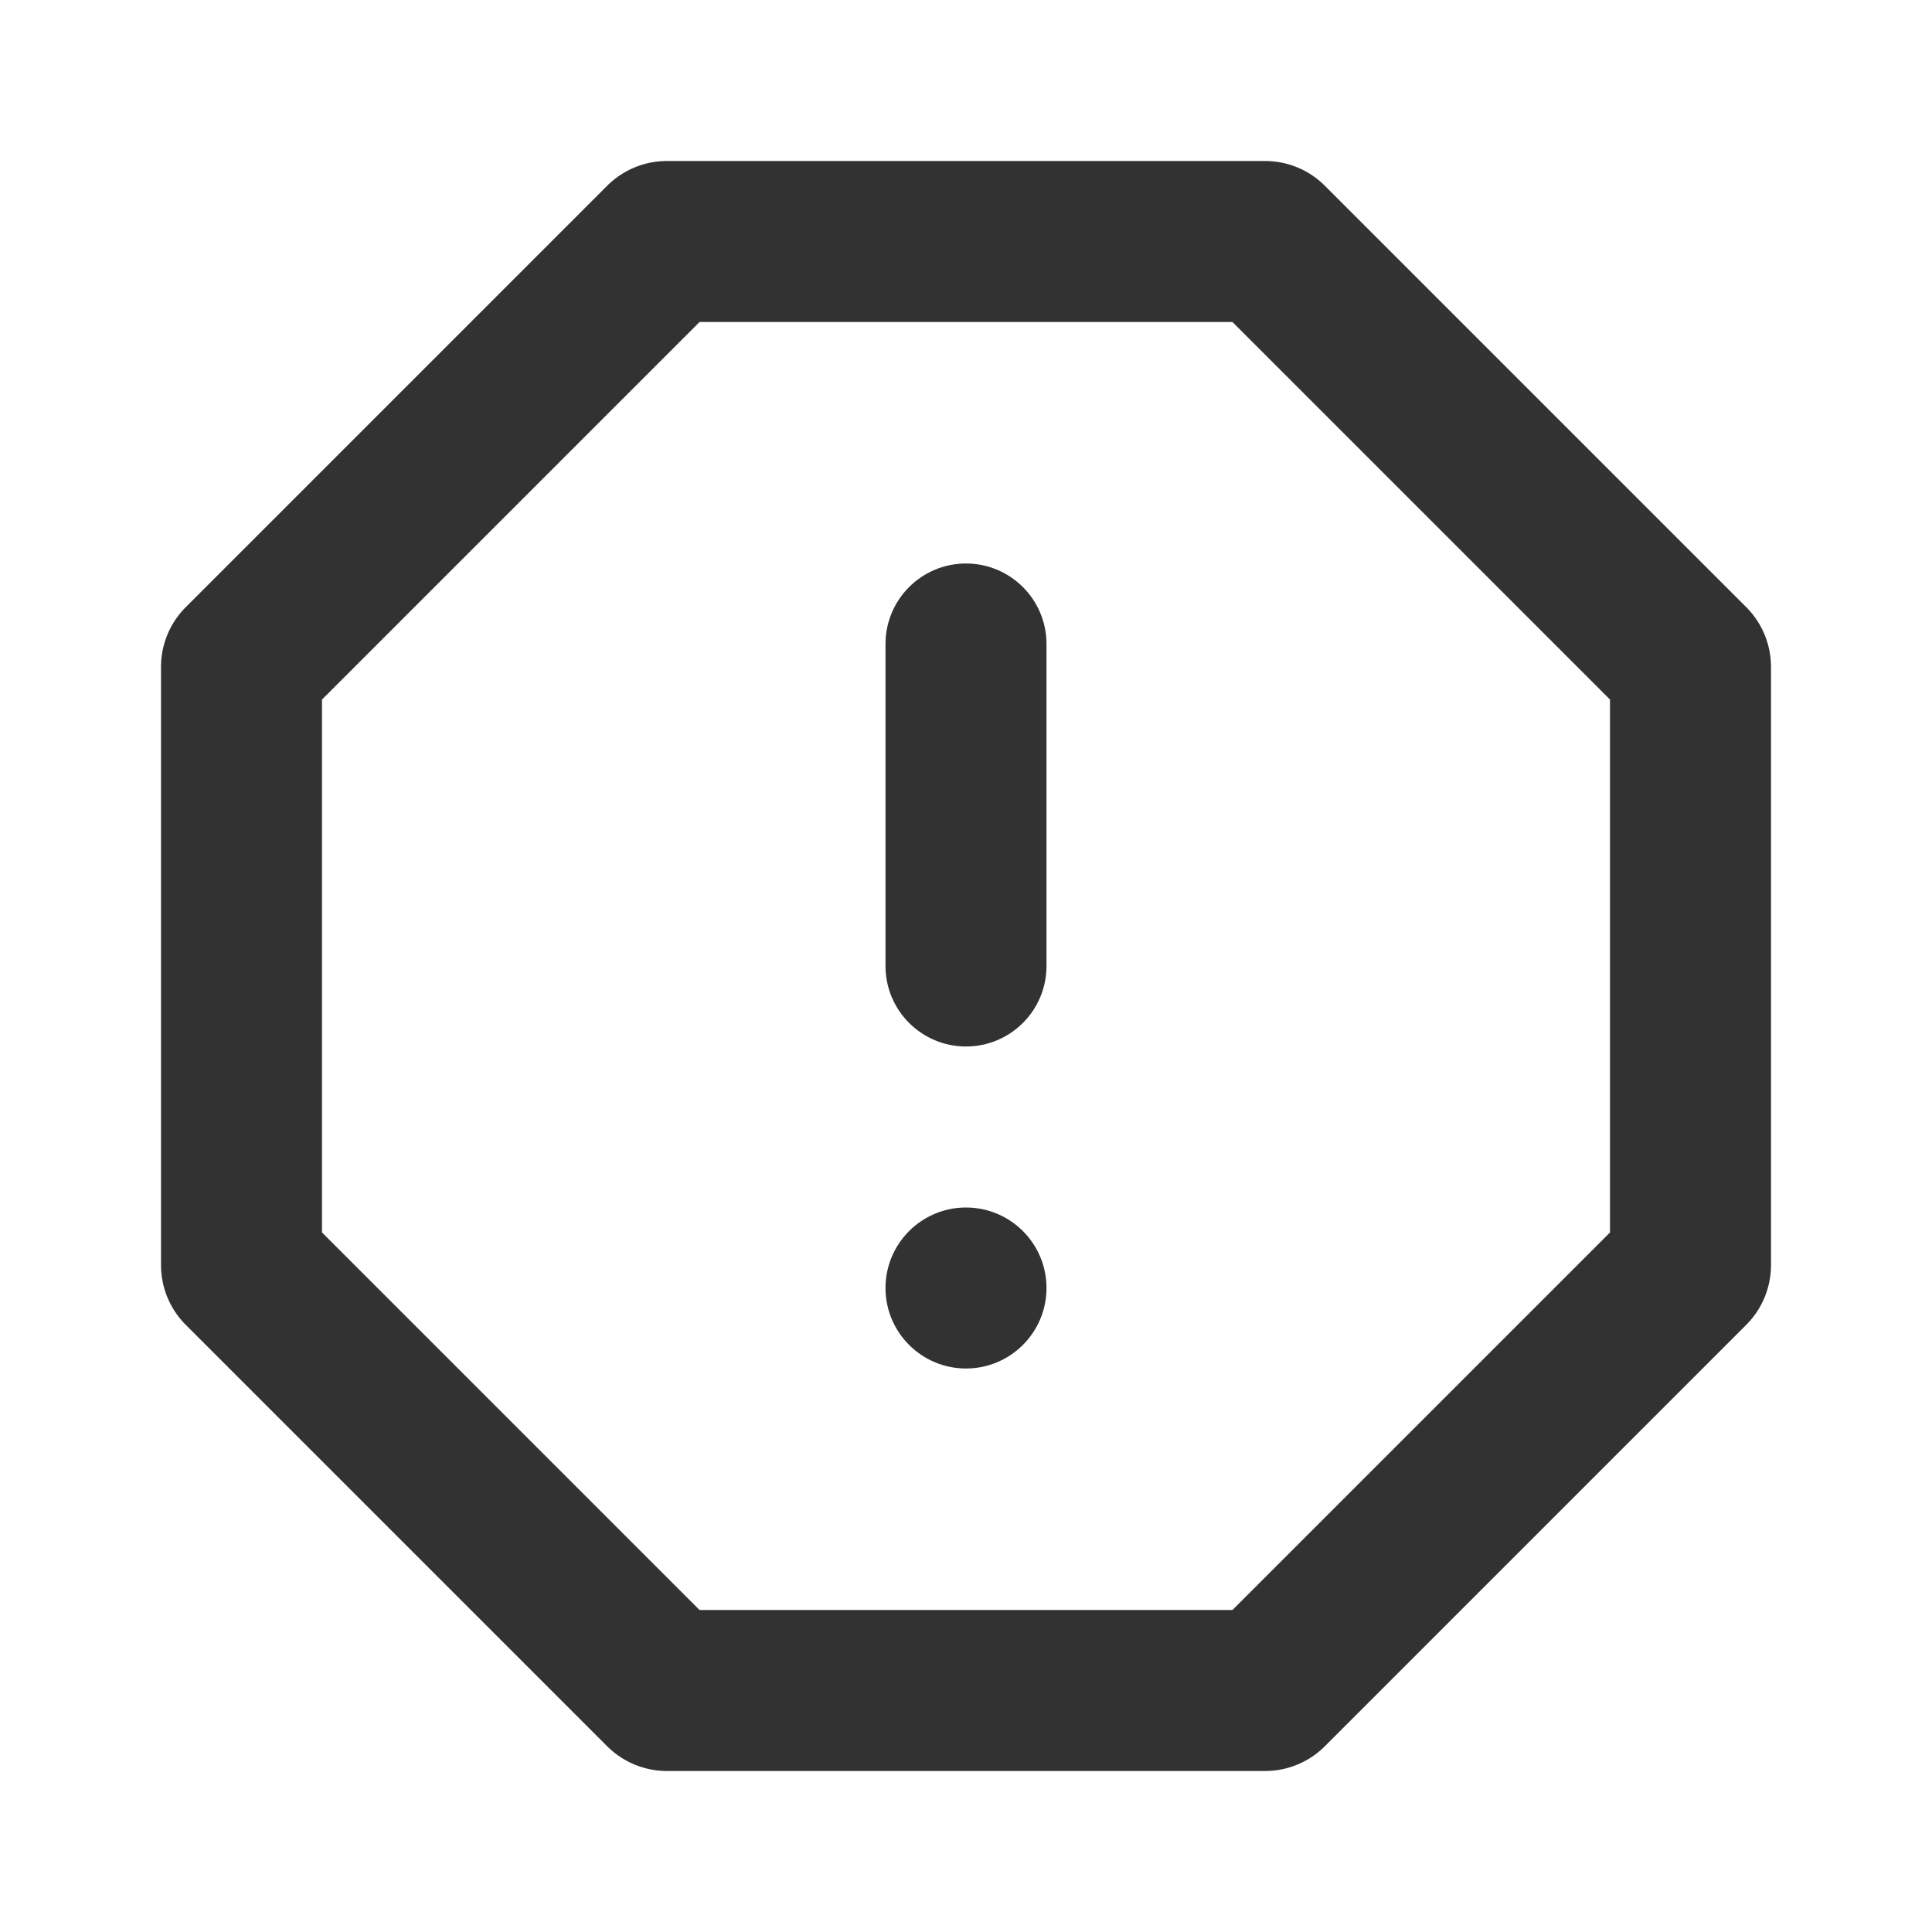
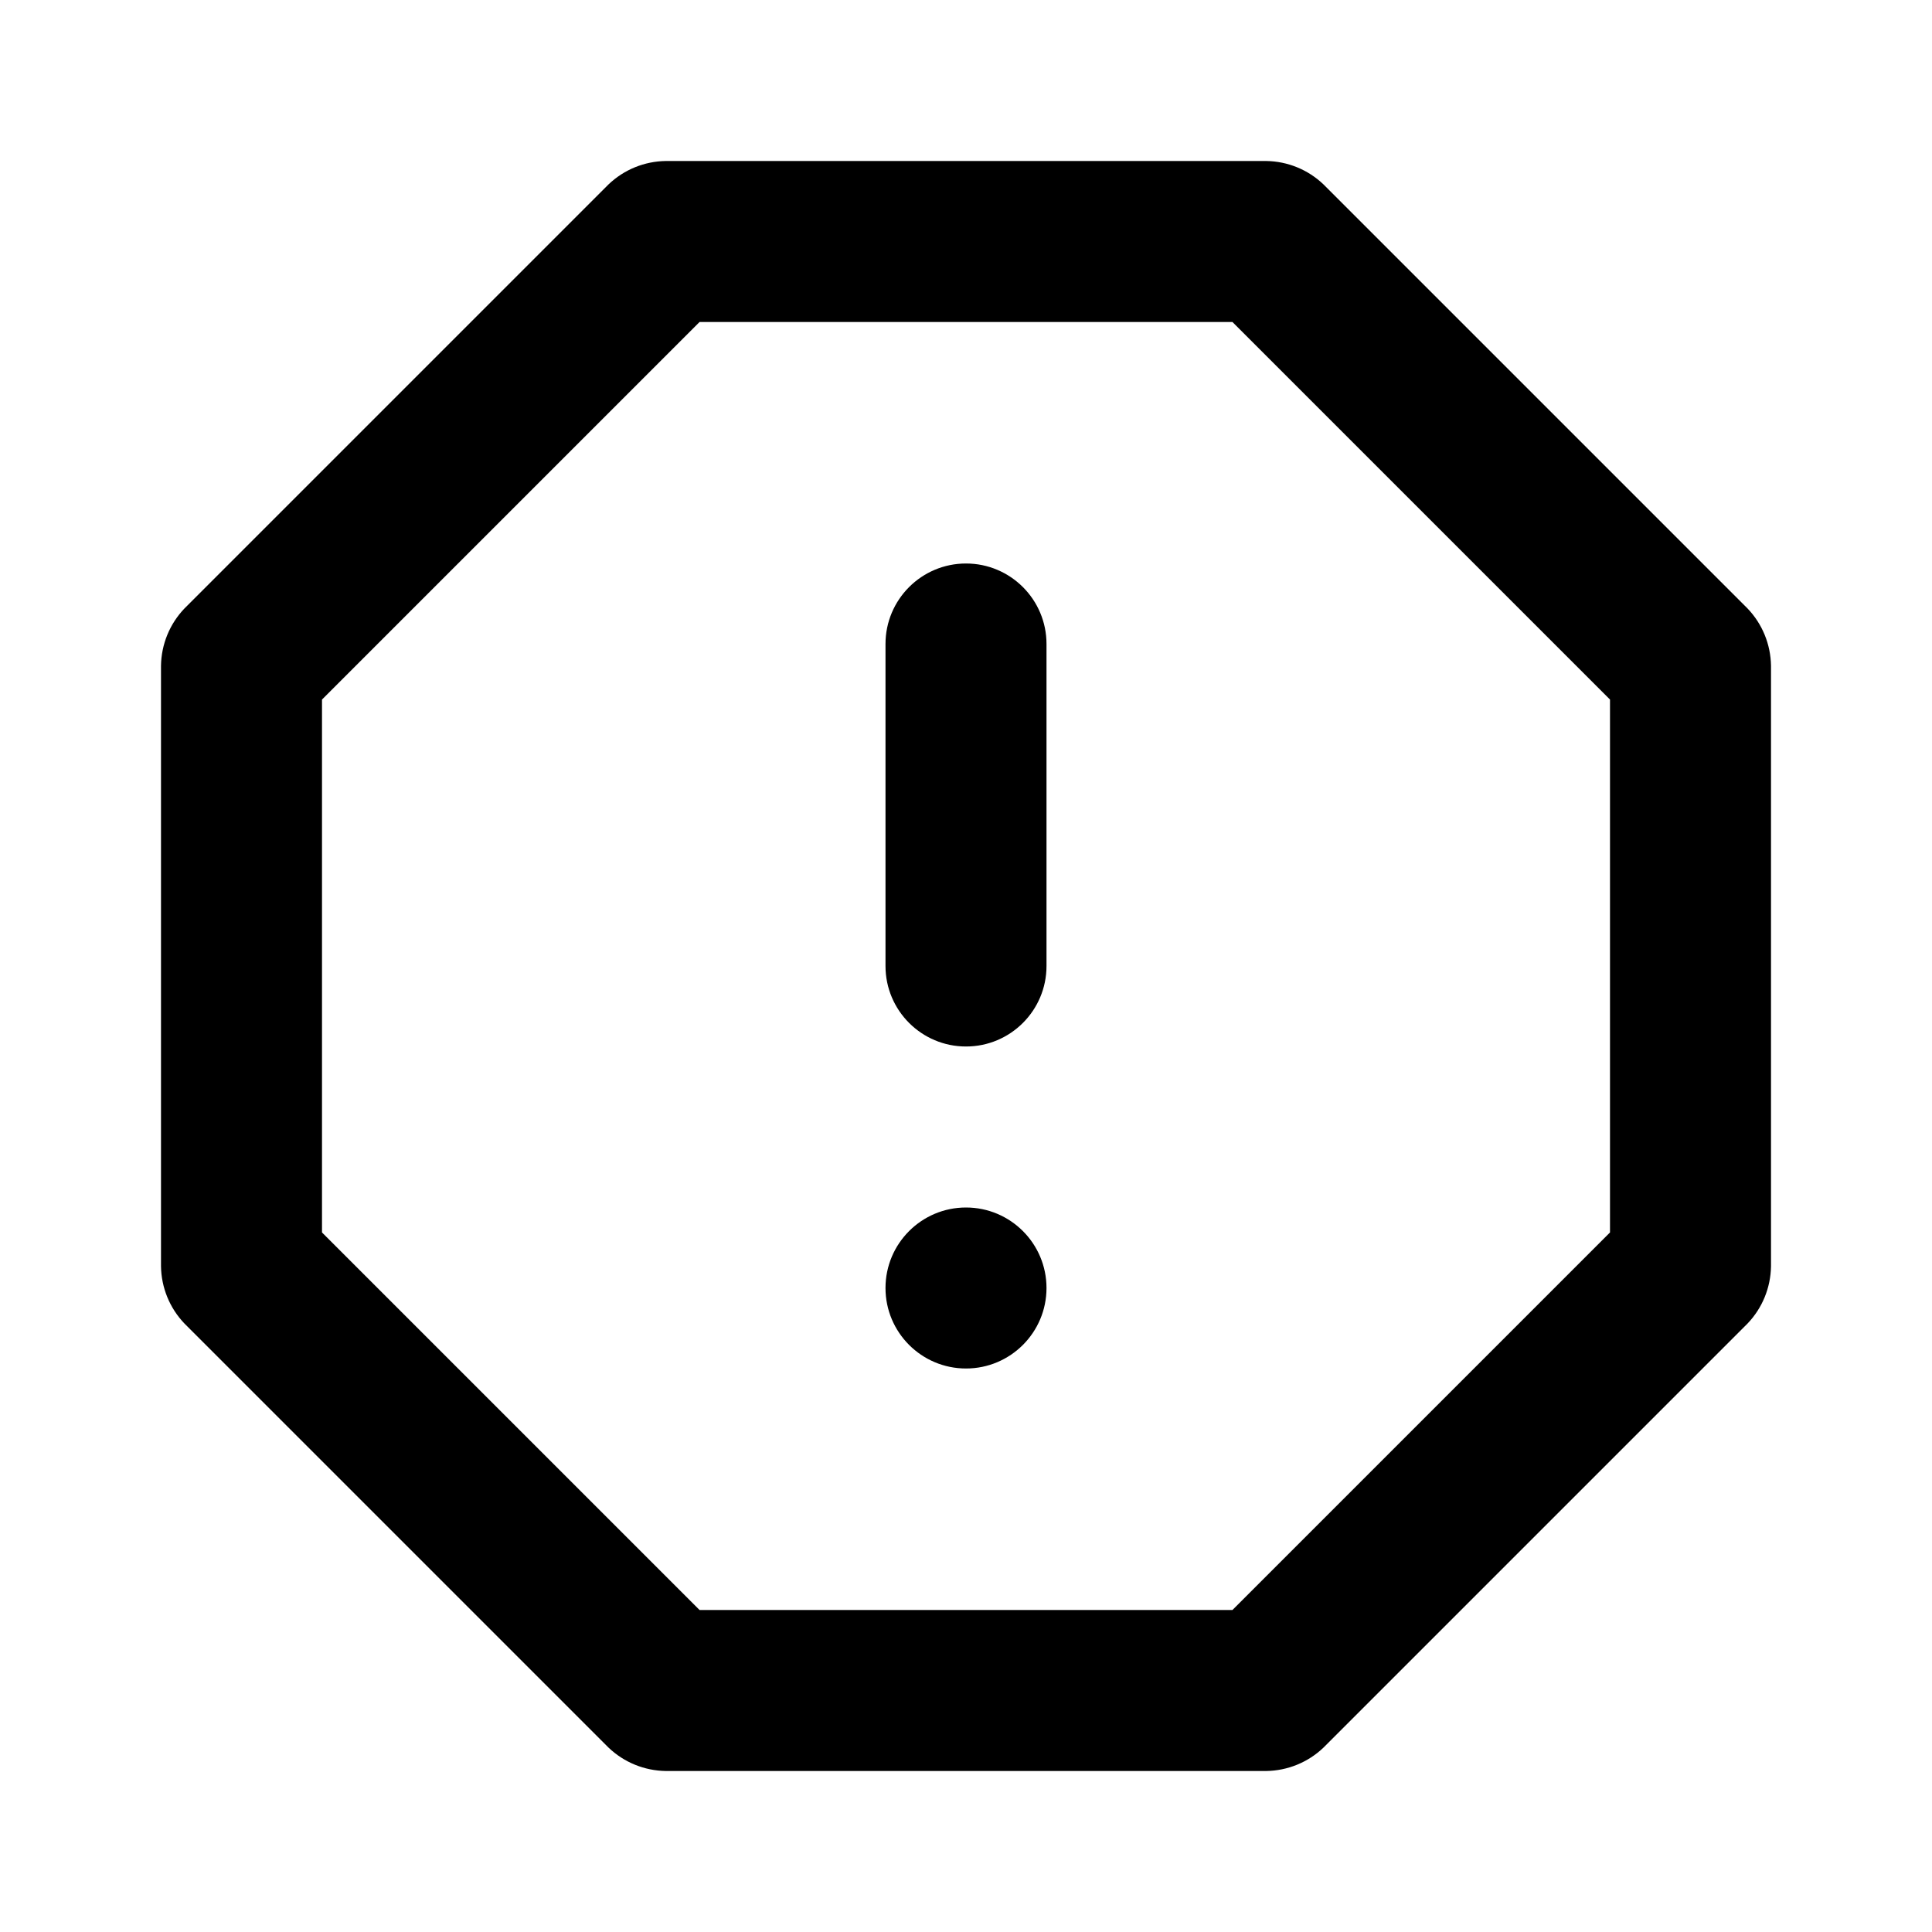
<svg xmlns="http://www.w3.org/2000/svg" width="24" height="24" viewBox="0 0 24 24" fill="none">
-   <path fill-rule="evenodd" clip-rule="evenodd" d="M12 7C11.448 7 11 7.448 11 8V12C11 12.552 11.448 13 12 13C12.552 13 13 12.552 13 12V8C13 7.448 12.552 7 12 7ZM12 15C11.448 15 11 15.448 11 16C11 16.552 11.448 17 12 17C12.552 17 13 16.552 13 16C13 15.448 12.552 15 12 15ZM21.71 7.56L16.44 2.29C16.248 2.107 15.995 2.004 15.73 2H8.27C8.005 2.004 7.752 2.107 7.56 2.29L2.29 7.56C2.107 7.752 2.004 8.005 2 8.27V15.73C2.004 15.995 2.107 16.248 2.29 16.44L7.56 21.71C7.752 21.893 8.005 21.996 8.27 22H15.73C15.995 21.996 16.248 21.893 16.44 21.71L21.71 16.44C21.893 16.248 21.996 15.995 22 15.73V8.27C21.996 8.005 21.893 7.752 21.71 7.56ZM20 15.31L15.31 20H8.69L4 15.31V8.69L8.69 4H15.31L20 8.69V15.31Z" fill="#323232" />
+   <path fill-rule="evenodd" clip-rule="evenodd" d="M12 7C11.448 7 11 7.448 11 8V12C11 12.552 11.448 13 12 13C12.552 13 13 12.552 13 12V8C13 7.448 12.552 7 12 7ZM12 15C11.448 15 11 15.448 11 16C11 16.552 11.448 17 12 17C12.552 17 13 16.552 13 16C13 15.448 12.552 15 12 15ZM21.71 7.56L16.44 2.29C16.248 2.107 15.995 2.004 15.73 2H8.27C8.005 2.004 7.752 2.107 7.56 2.29L2.29 7.56C2.107 7.752 2.004 8.005 2 8.27V15.73C2.004 15.995 2.107 16.248 2.29 16.44L7.56 21.71C7.752 21.893 8.005 21.996 8.27 22H15.73C15.995 21.996 16.248 21.893 16.44 21.71L21.71 16.44C21.893 16.248 21.996 15.995 22 15.73V8.27C21.996 8.005 21.893 7.752 21.71 7.56ZM20 15.31L15.31 20H8.69L4 15.31V8.69L8.69 4H15.31L20 8.69V15.31Z" fill="currentColor" />
</svg>
